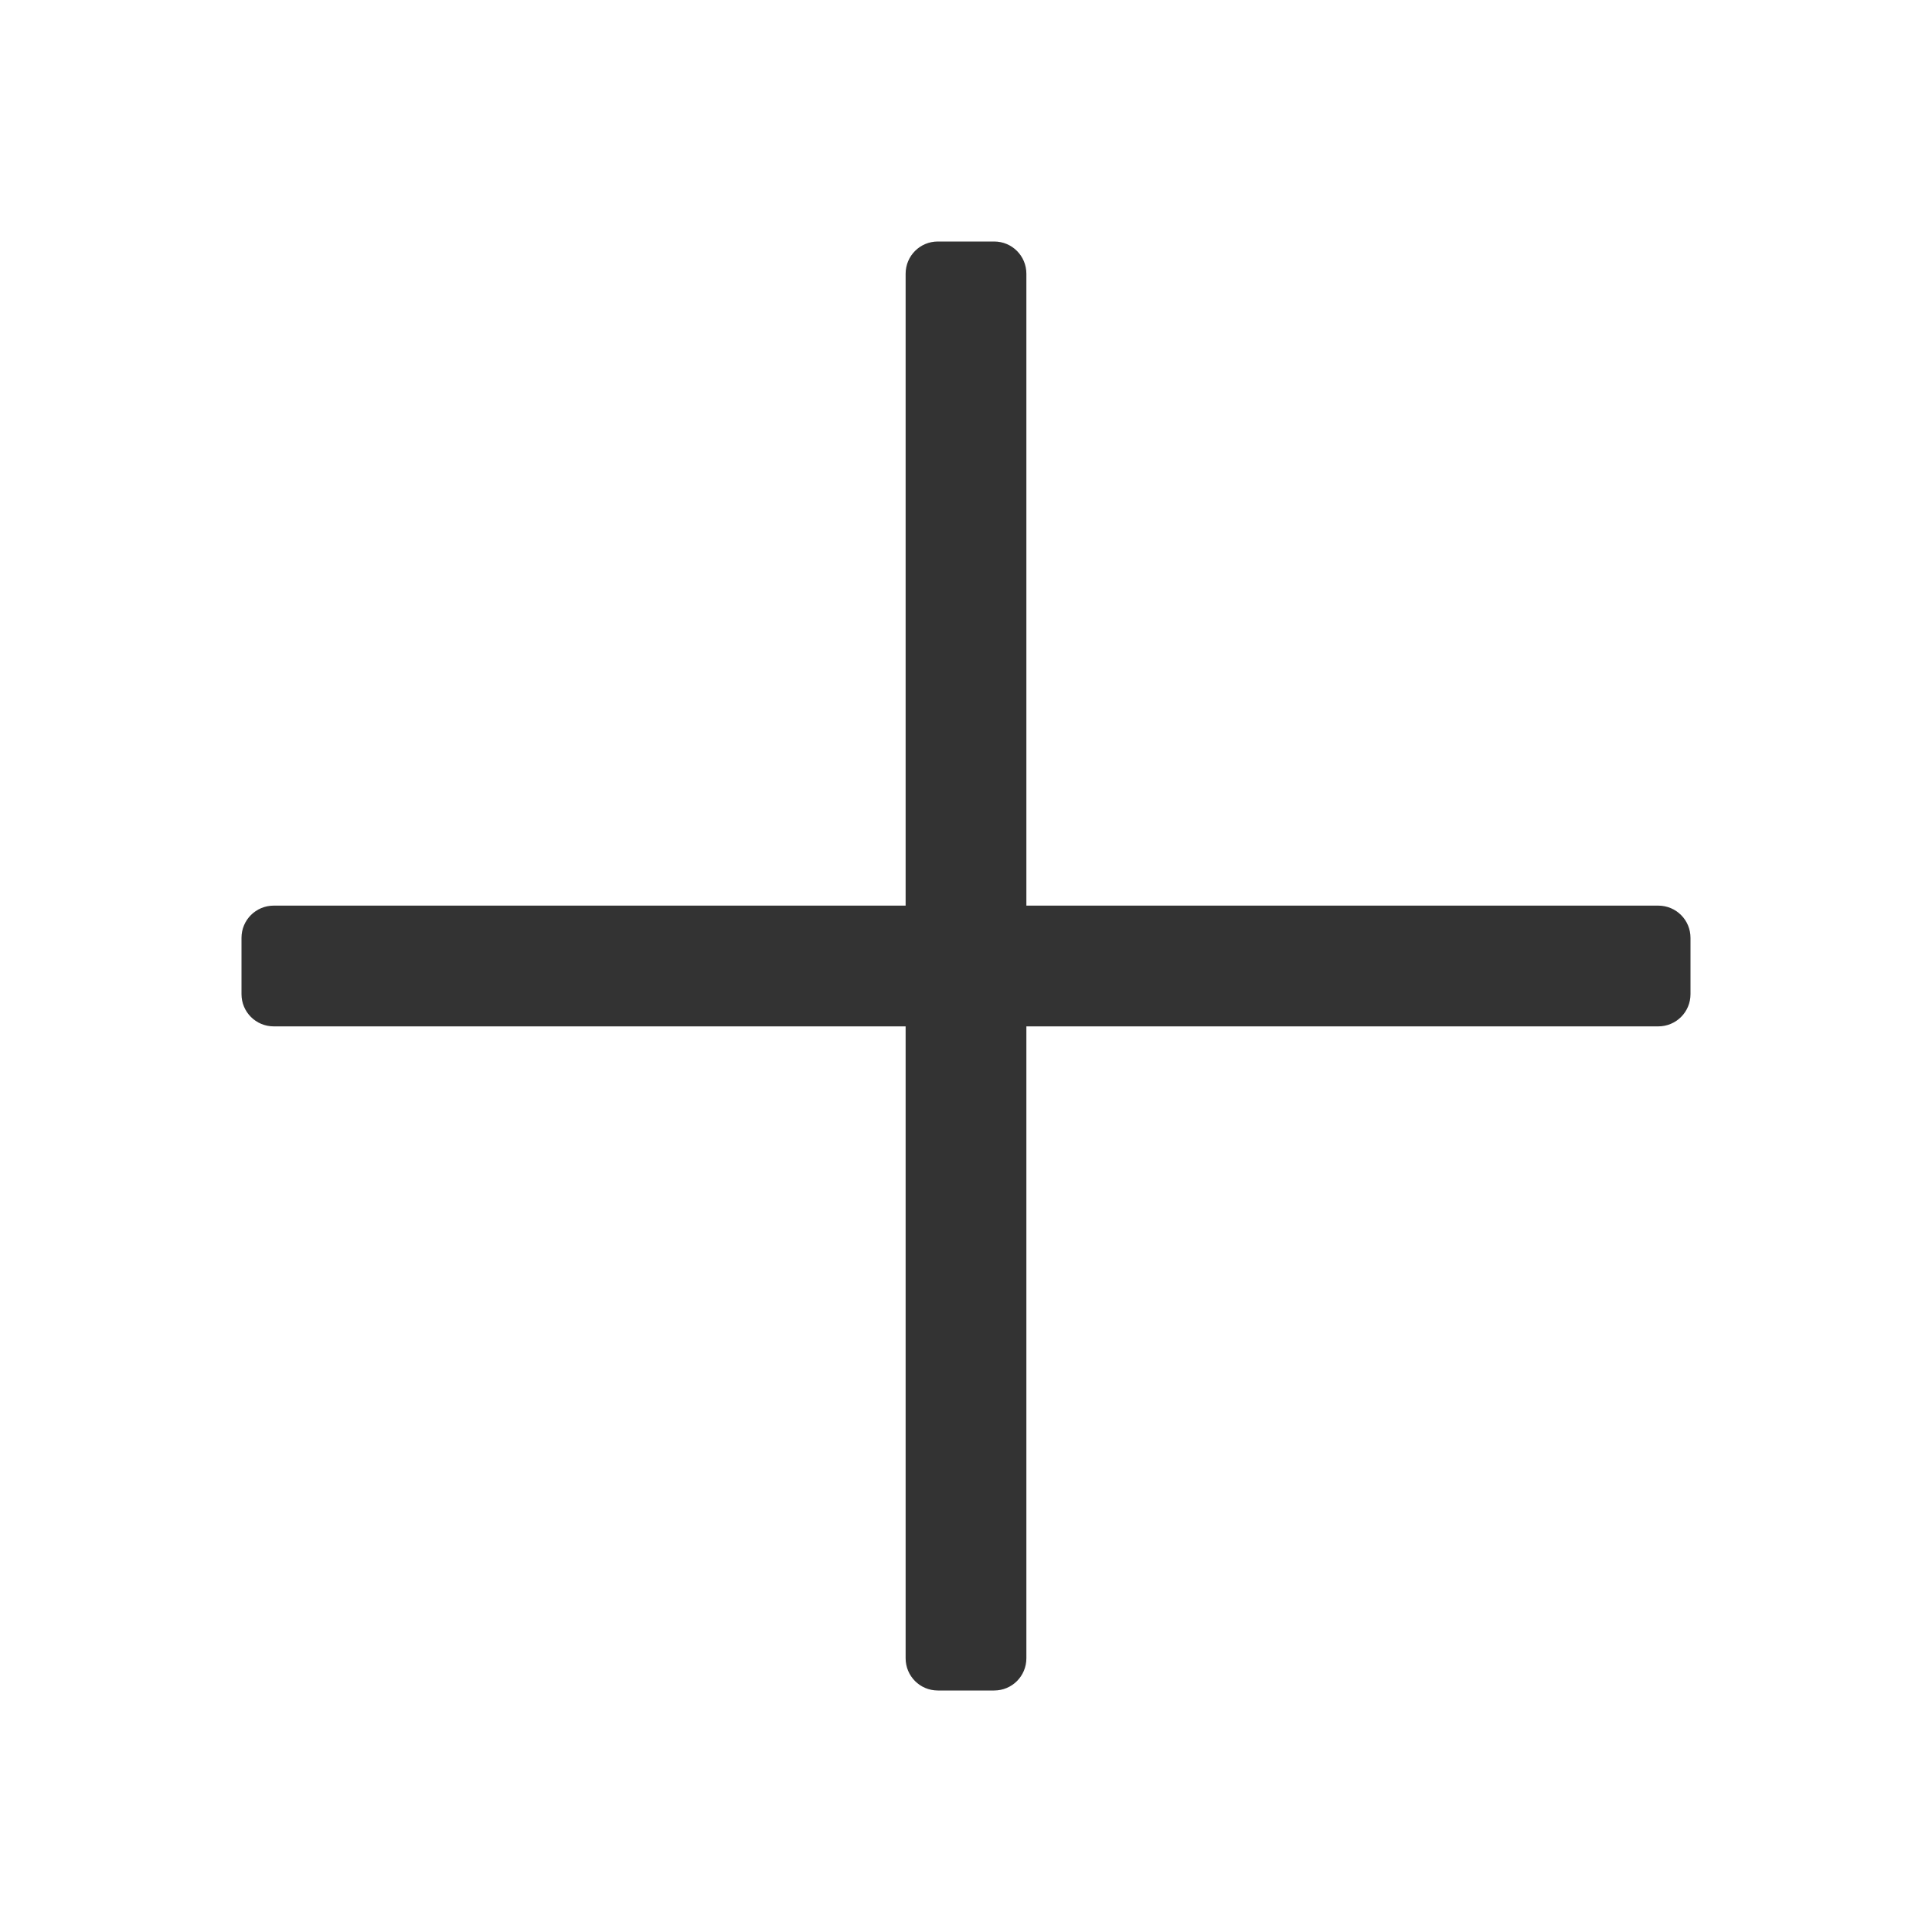
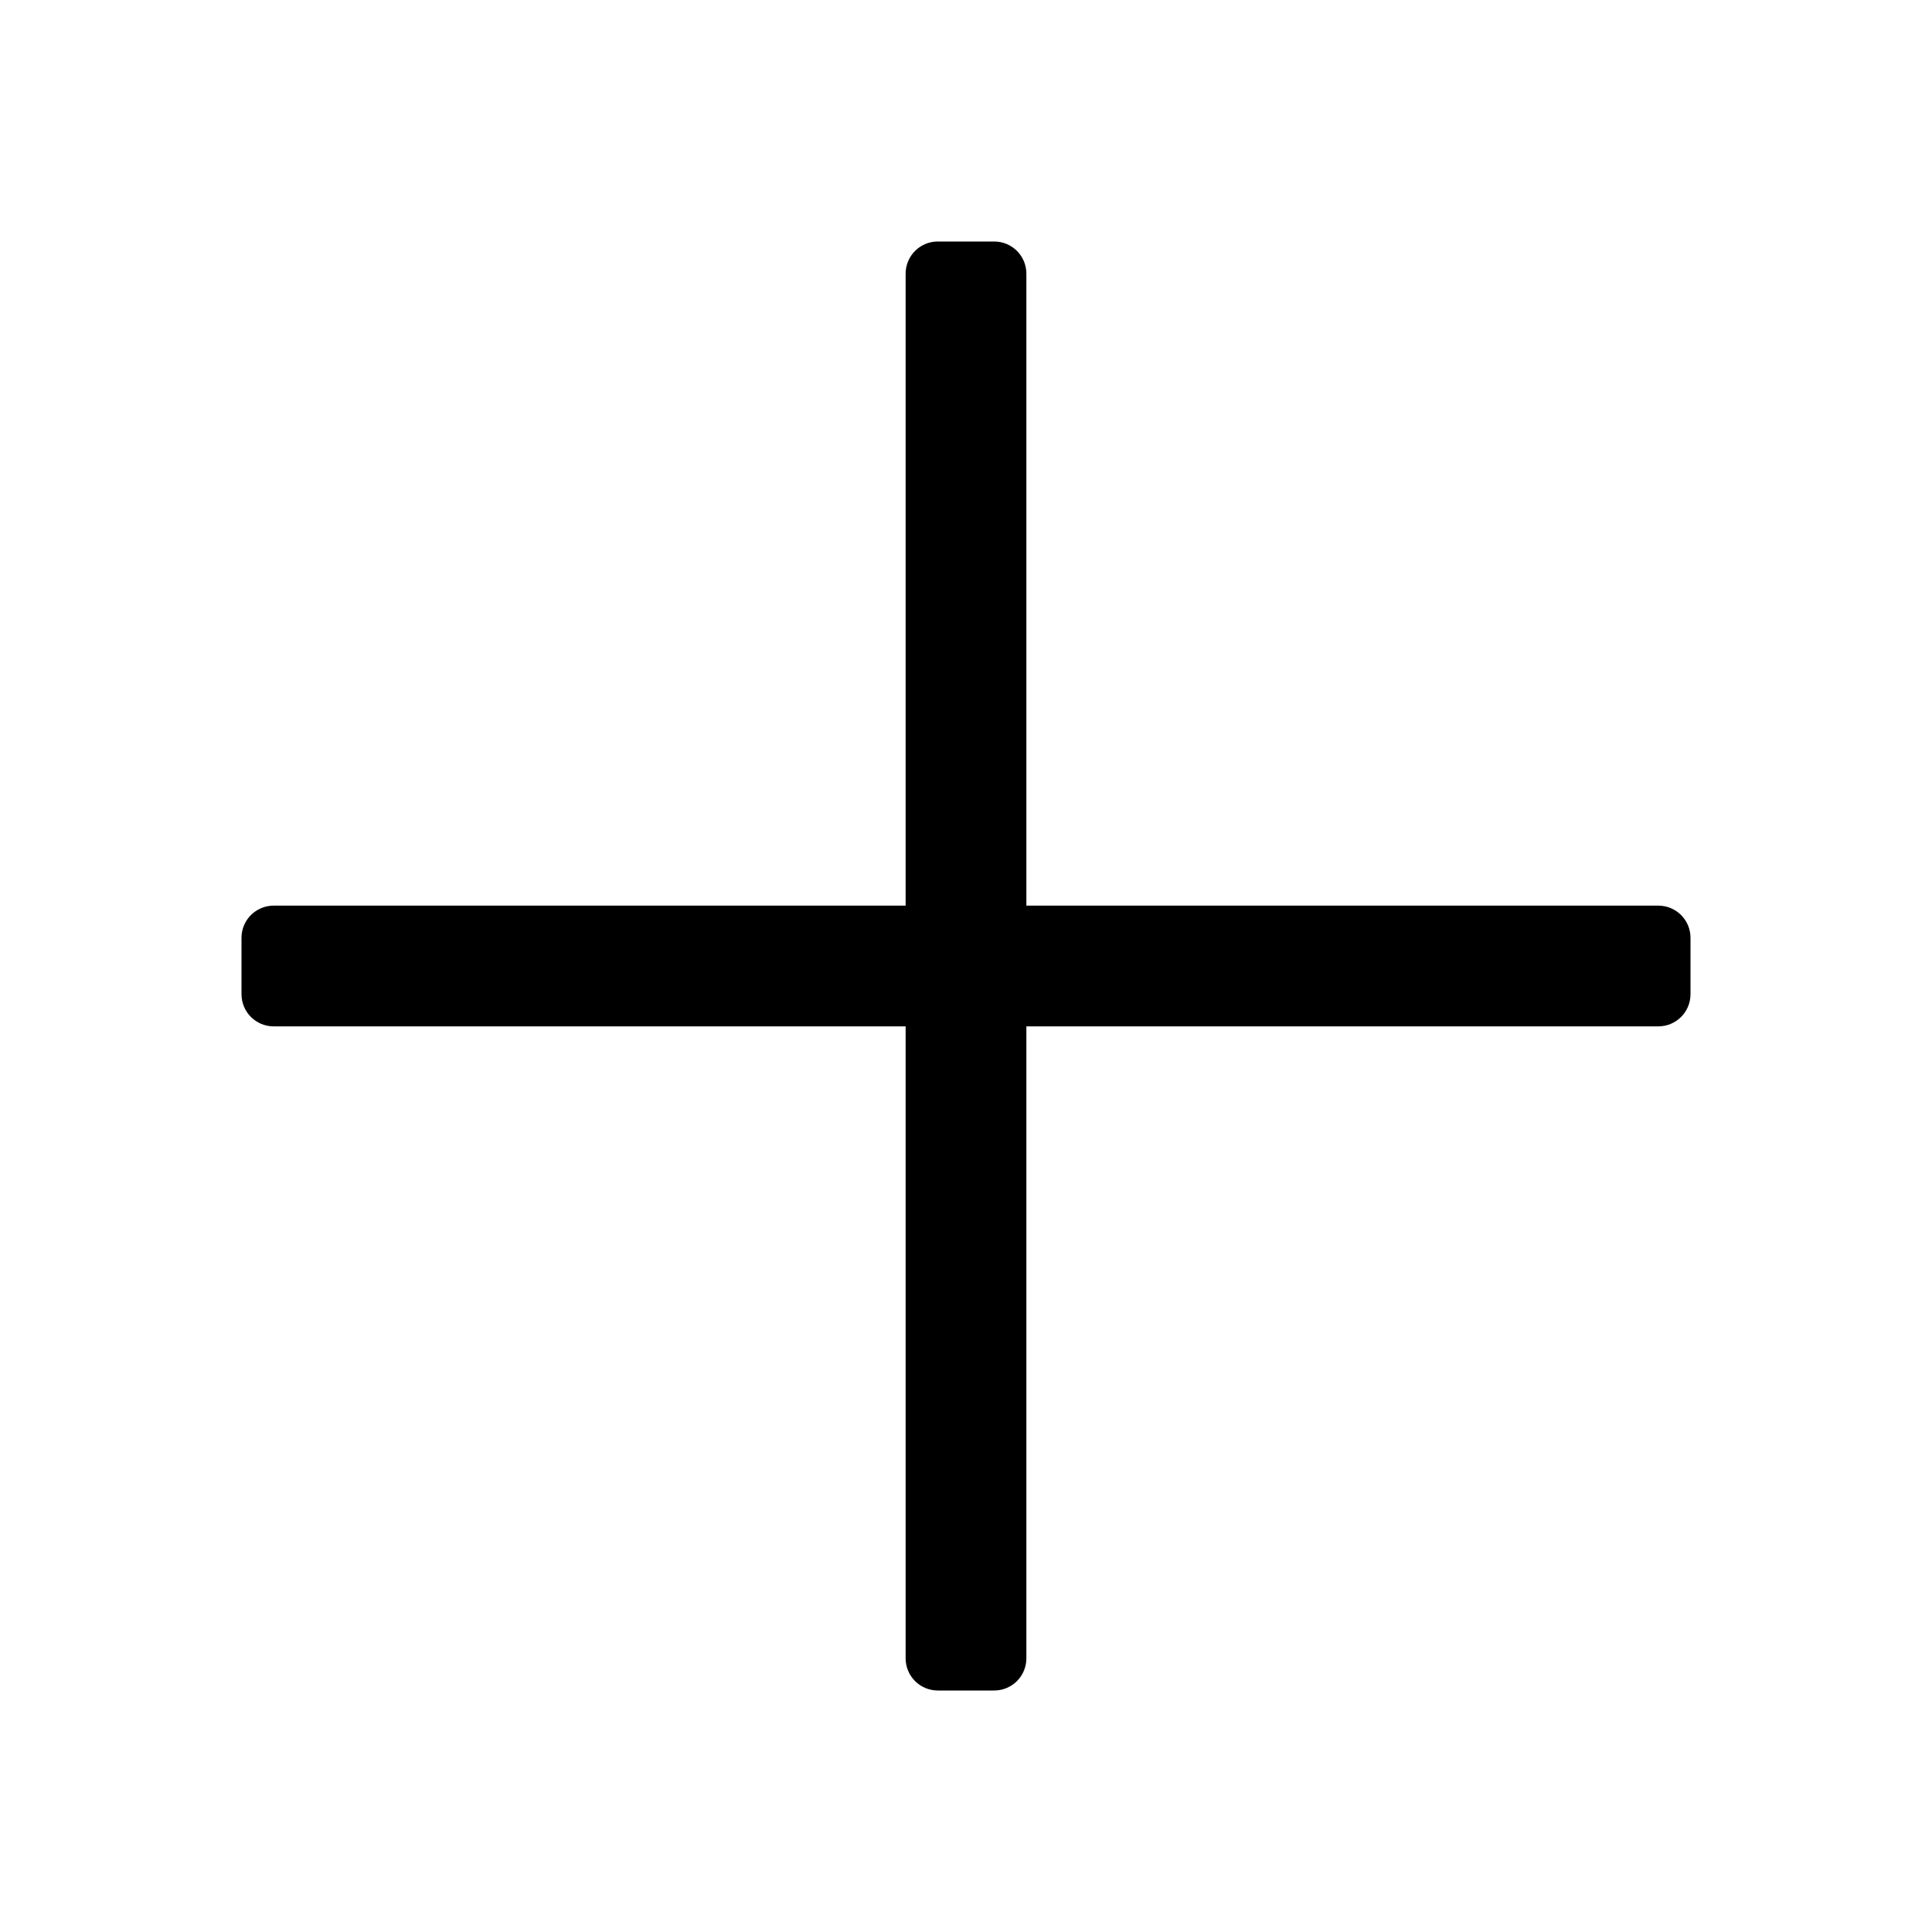
<svg xmlns="http://www.w3.org/2000/svg" viewBox="0 0 16 16" width="16" height="16" fill="none">
-   <defs>
-     <clipPath id="clipPath_0">
-       <rect width="16" height="16" x="0" y="0" fill="rgb(255,255,255)" />
-     </clipPath>
-   </defs>
-   <rect id="icon/加号_线" width="16" height="16" x="0" y="0" fill="rgb(255,255,255)" fill-opacity="0" />
-   <g id=".公共工具/iC辅助/bg/浅色">
-     <rect id=".公共工具/iC辅助/bg/浅色" width="16" height="16" x="0" y="0" />
-     <rect id="矩形" width="16" height="16" x="0" y="0" opacity="0" fill="rgb(255,255,255)" />
-     <rect id="矩形" width="15.111" height="15.111" x="0.444" y="0.444" opacity="0" stroke="rgb(151,151,151)" stroke-opacity="0" stroke-width="0.889" />
-   </g>
-   <path id="形状结合" d="M8.5 7.5L8.5 2.267C8.5 2.119 8.381 2 8.233 2L7.767 2C7.619 2 7.5 2.119 7.5 2.267L7.5 7.5L2.267 7.5C2.119 7.5 2 7.619 2 7.767L2 8.233C2 8.381 2.119 8.5 2.267 8.5L7.5 8.5L7.5 13.733C7.5 13.881 7.619 14 7.767 14L8.233 14C8.381 14 8.5 13.881 8.5 13.733L8.5 8.5L13.733 8.5C13.881 8.5 14 8.381 14 8.233L14 7.767C14 7.619 13.881 7.5 13.733 7.5L8.5 7.5Z" fill="rgb(51,51,51)" fill-rule="evenodd" />
+   <path d="M8.5 7.5L8.5 2.267C8.5 2.119 8.381 2 8.233 2L7.767 2C7.619 2 7.5 2.119 7.5 2.267L7.5 7.5L2.267 7.5C2.119 7.5 2 7.619 2 7.767L2 8.233C2 8.381 2.119 8.5 2.267 8.5L7.5 8.5L7.5 13.733C7.5 13.881 7.619 14 7.767 14L8.233 14C8.381 14 8.5 13.881 8.5 13.733L8.5 8.5L13.733 8.5C13.881 8.5 14 8.381 14 8.233L14 7.767C14 7.619 13.881 7.5 13.733 7.5L8.5 7.5Z" fill="currentColor" fill-rule="evenodd" />
</svg>
